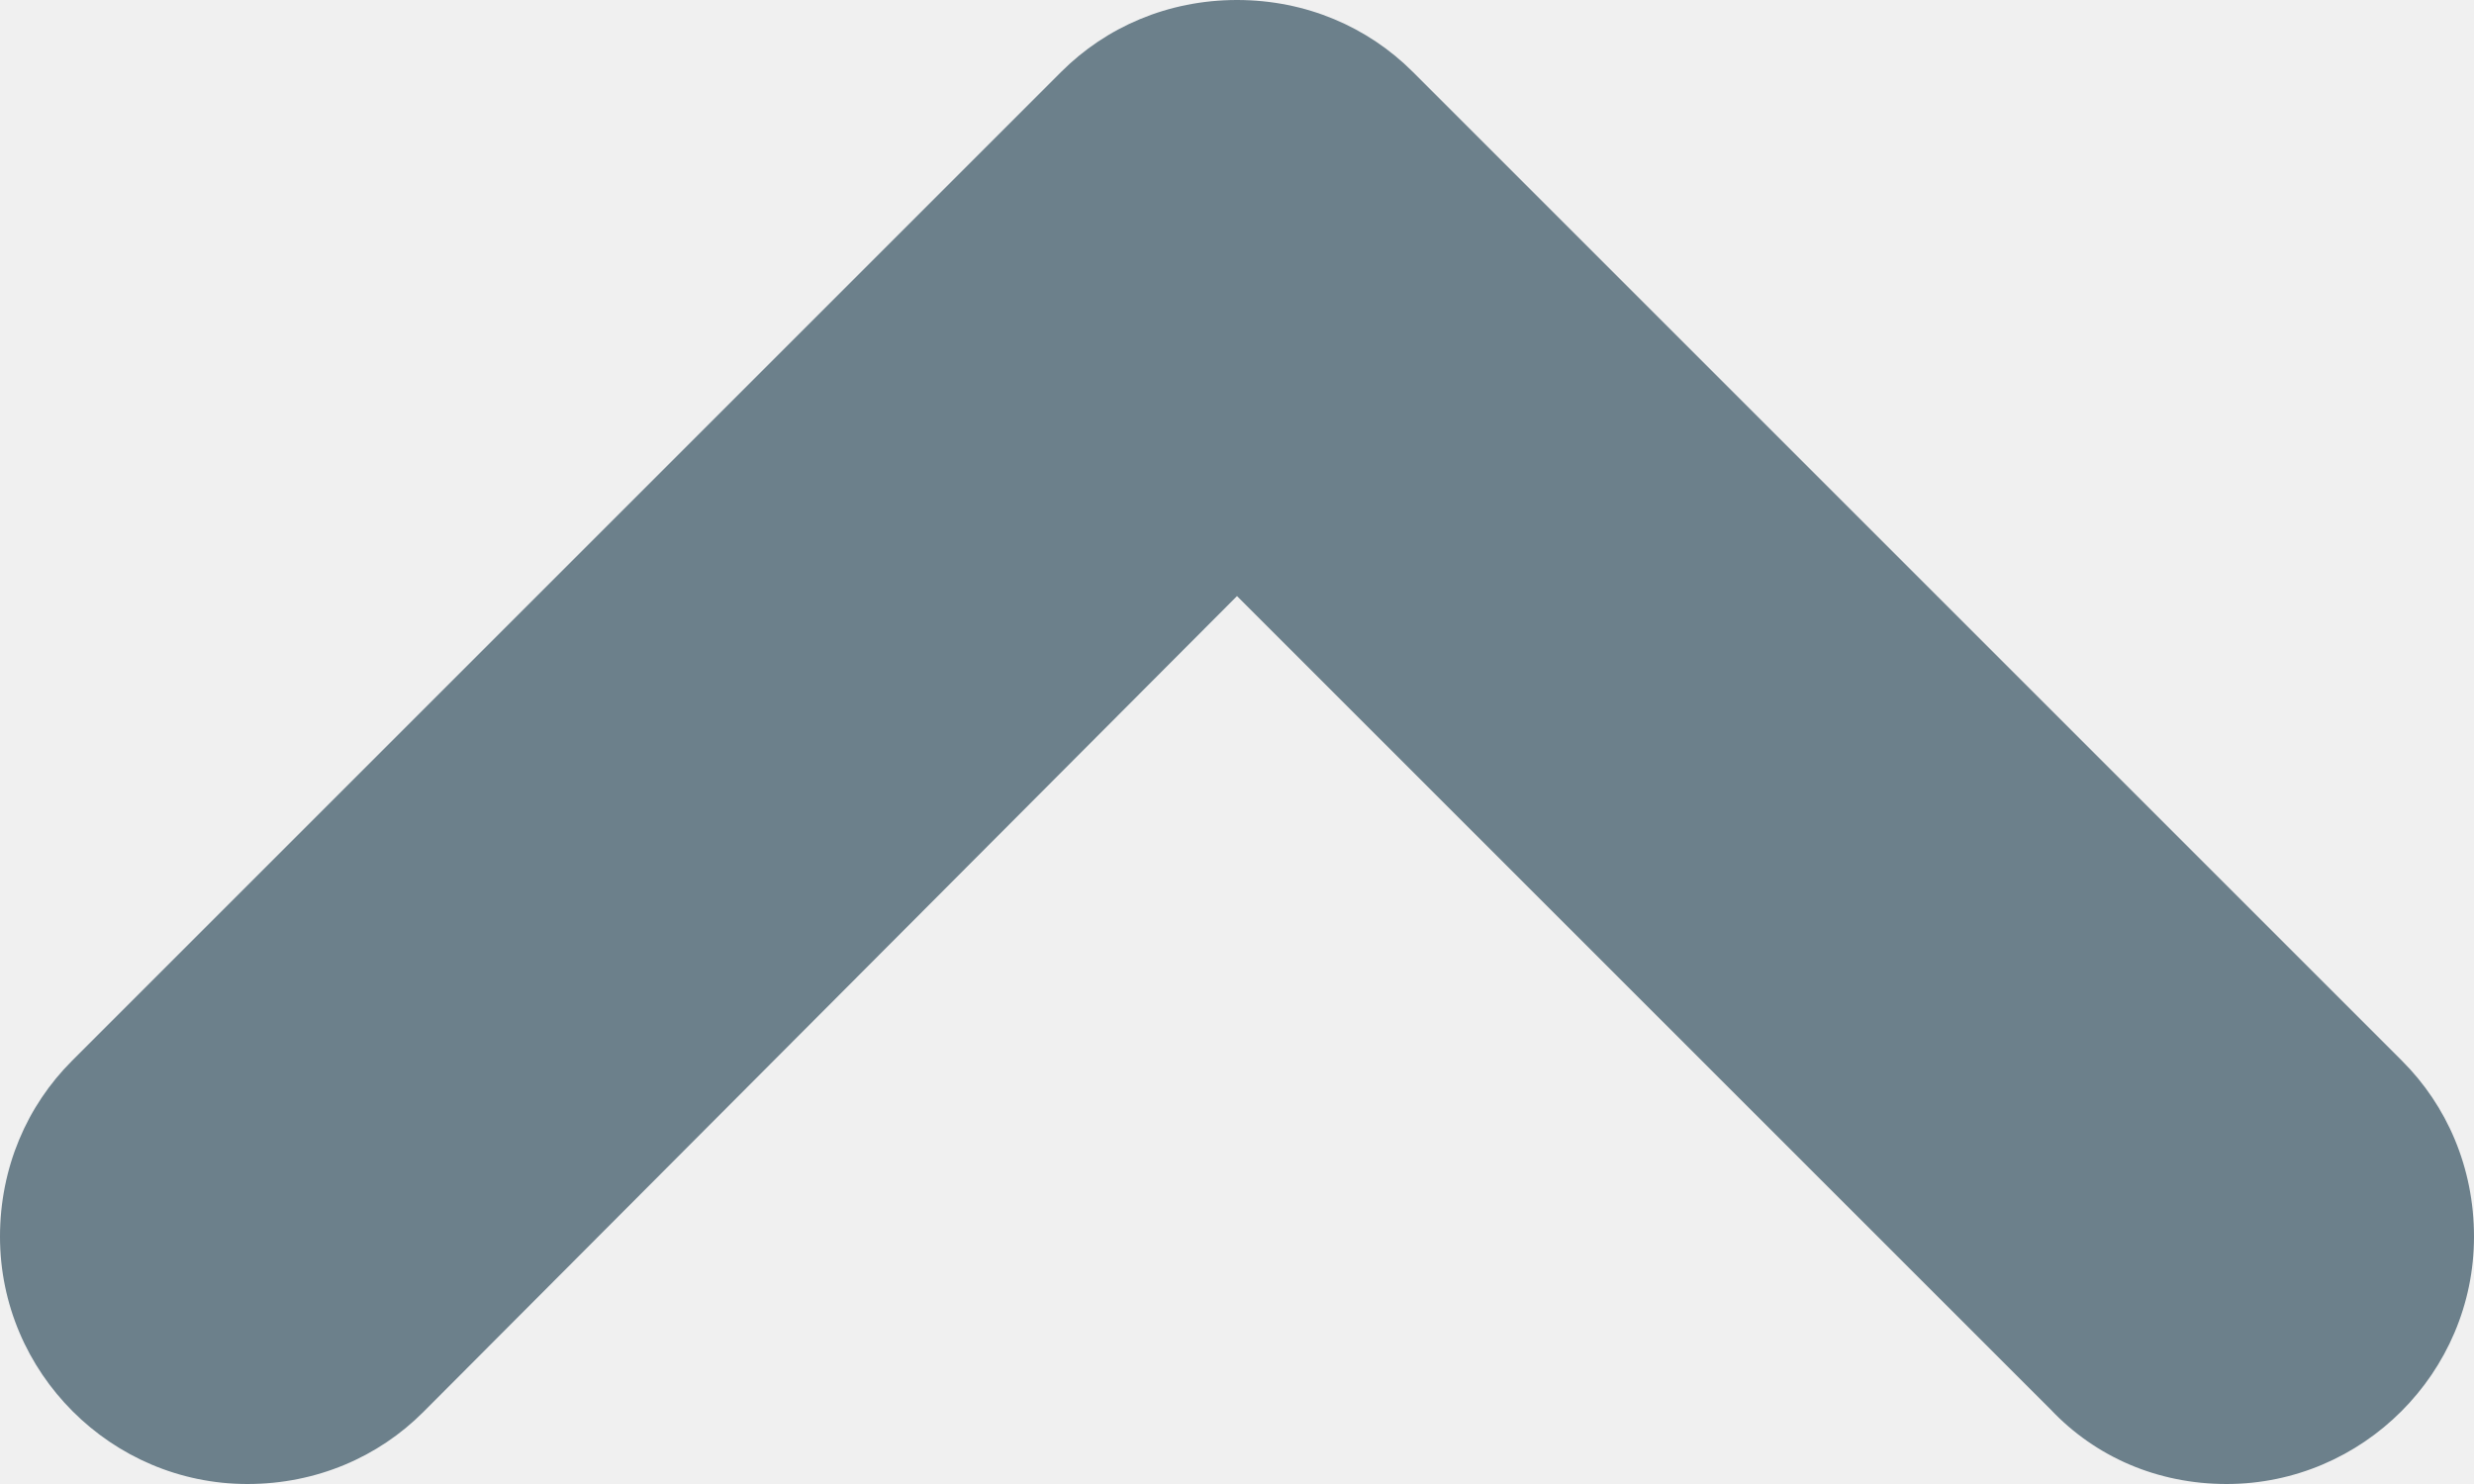
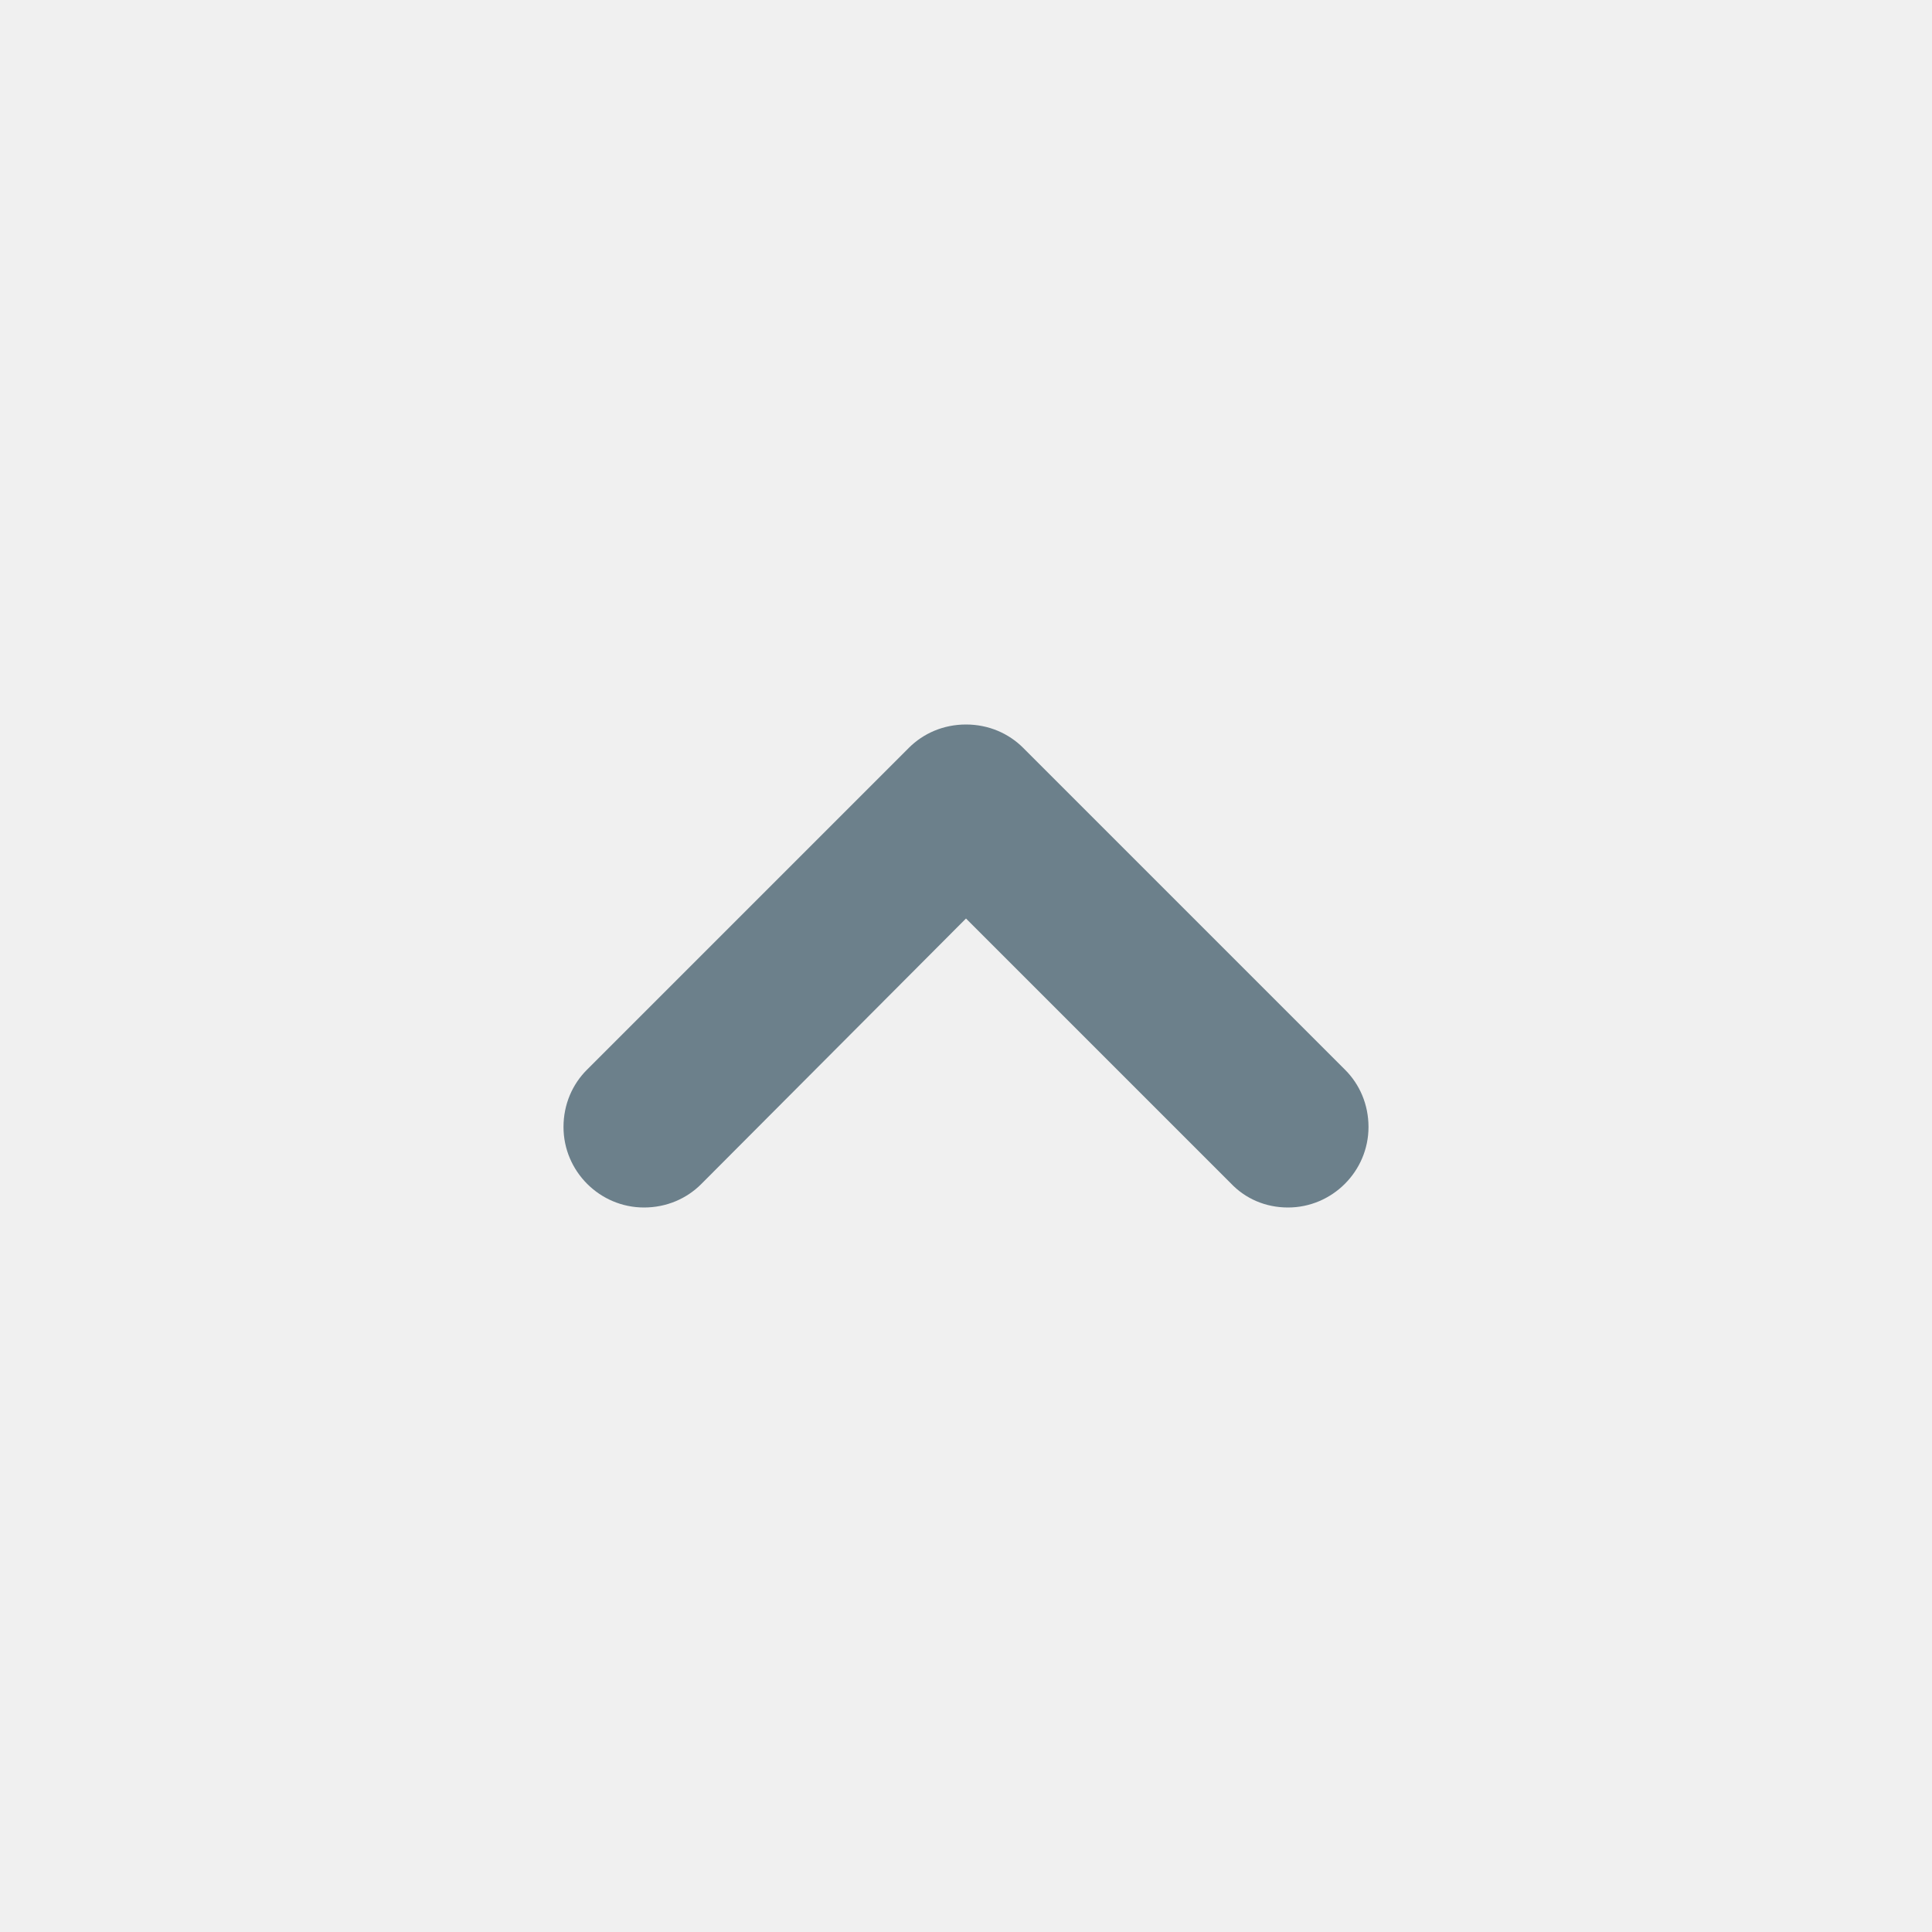
- <svg xmlns="http://www.w3.org/2000/svg" xmlns:xlink="http://www.w3.org/1999/xlink" width="10px" height="6px" viewBox="0 0 10 6" version="1.1">
-   <defs>
-     <path d="M16.71,13.29 L12.71,9.29 C12.53,9.11 12.28,9 12,9 C11.72,9 11.47,9.11 11.29,9.29 L7.29,13.29 C7.11,13.47 7,13.72 7,14 C7,14.55 7.45,15 8,15 C8.28,15 8.53,14.89 8.71,14.71 L12,11.41 L15.29,14.7 C15.47,14.89 15.72,15 16,15 C16.55,15 17,14.55 17,14 C17,13.72 16.89,13.47 16.71,13.29 Z" id="path-1" />
-   </defs>
-   <g id="Иконки-CMP" stroke="none" stroke-width="1" fill="none" fill-rule="evenodd">
-     <g id="Artboard" transform="translate(-2142, -1840)">
-       <g id="Icons-/-Up" transform="translate(2135, 1831)">
-         <rect id="Rectangle-Copy-2" x="0" y="0" width="24" height="24" />
-         <mask id="mask-2" fill="white">
-           <use xlink:href="#path-1" />
-         </mask>
-         <use id="chevron-up" fill="#6C808B" fill-rule="nonzero" xlink:href="#path-1" />
-       </g>
-     </g>
+ <svg xmlns="http://www.w3.org/2000/svg" width="24" height="24" viewBox="0 0 24 24" fill="none">
+   <g id="Icons / Up">
+     <path id="chevron-up" d="M16.71 13.29L12.71 9.29C12.53 9.11 12.28 9 12 9C11.72 9 11.47 9.11 11.29 9.29L7.29 13.29C7.11 13.47 7 13.72 7 14C7 14.55 7.45 15 8 15C8.28 15 8.53 14.89 8.71 14.71L12 11.41L15.29 14.7C15.47 14.89 15.72 15 16 15C16.55 15 17 14.55 17 14C17 13.72 16.89 13.47 16.71 13.29Z" fill="#6C808B" />
  </g>
</svg>
